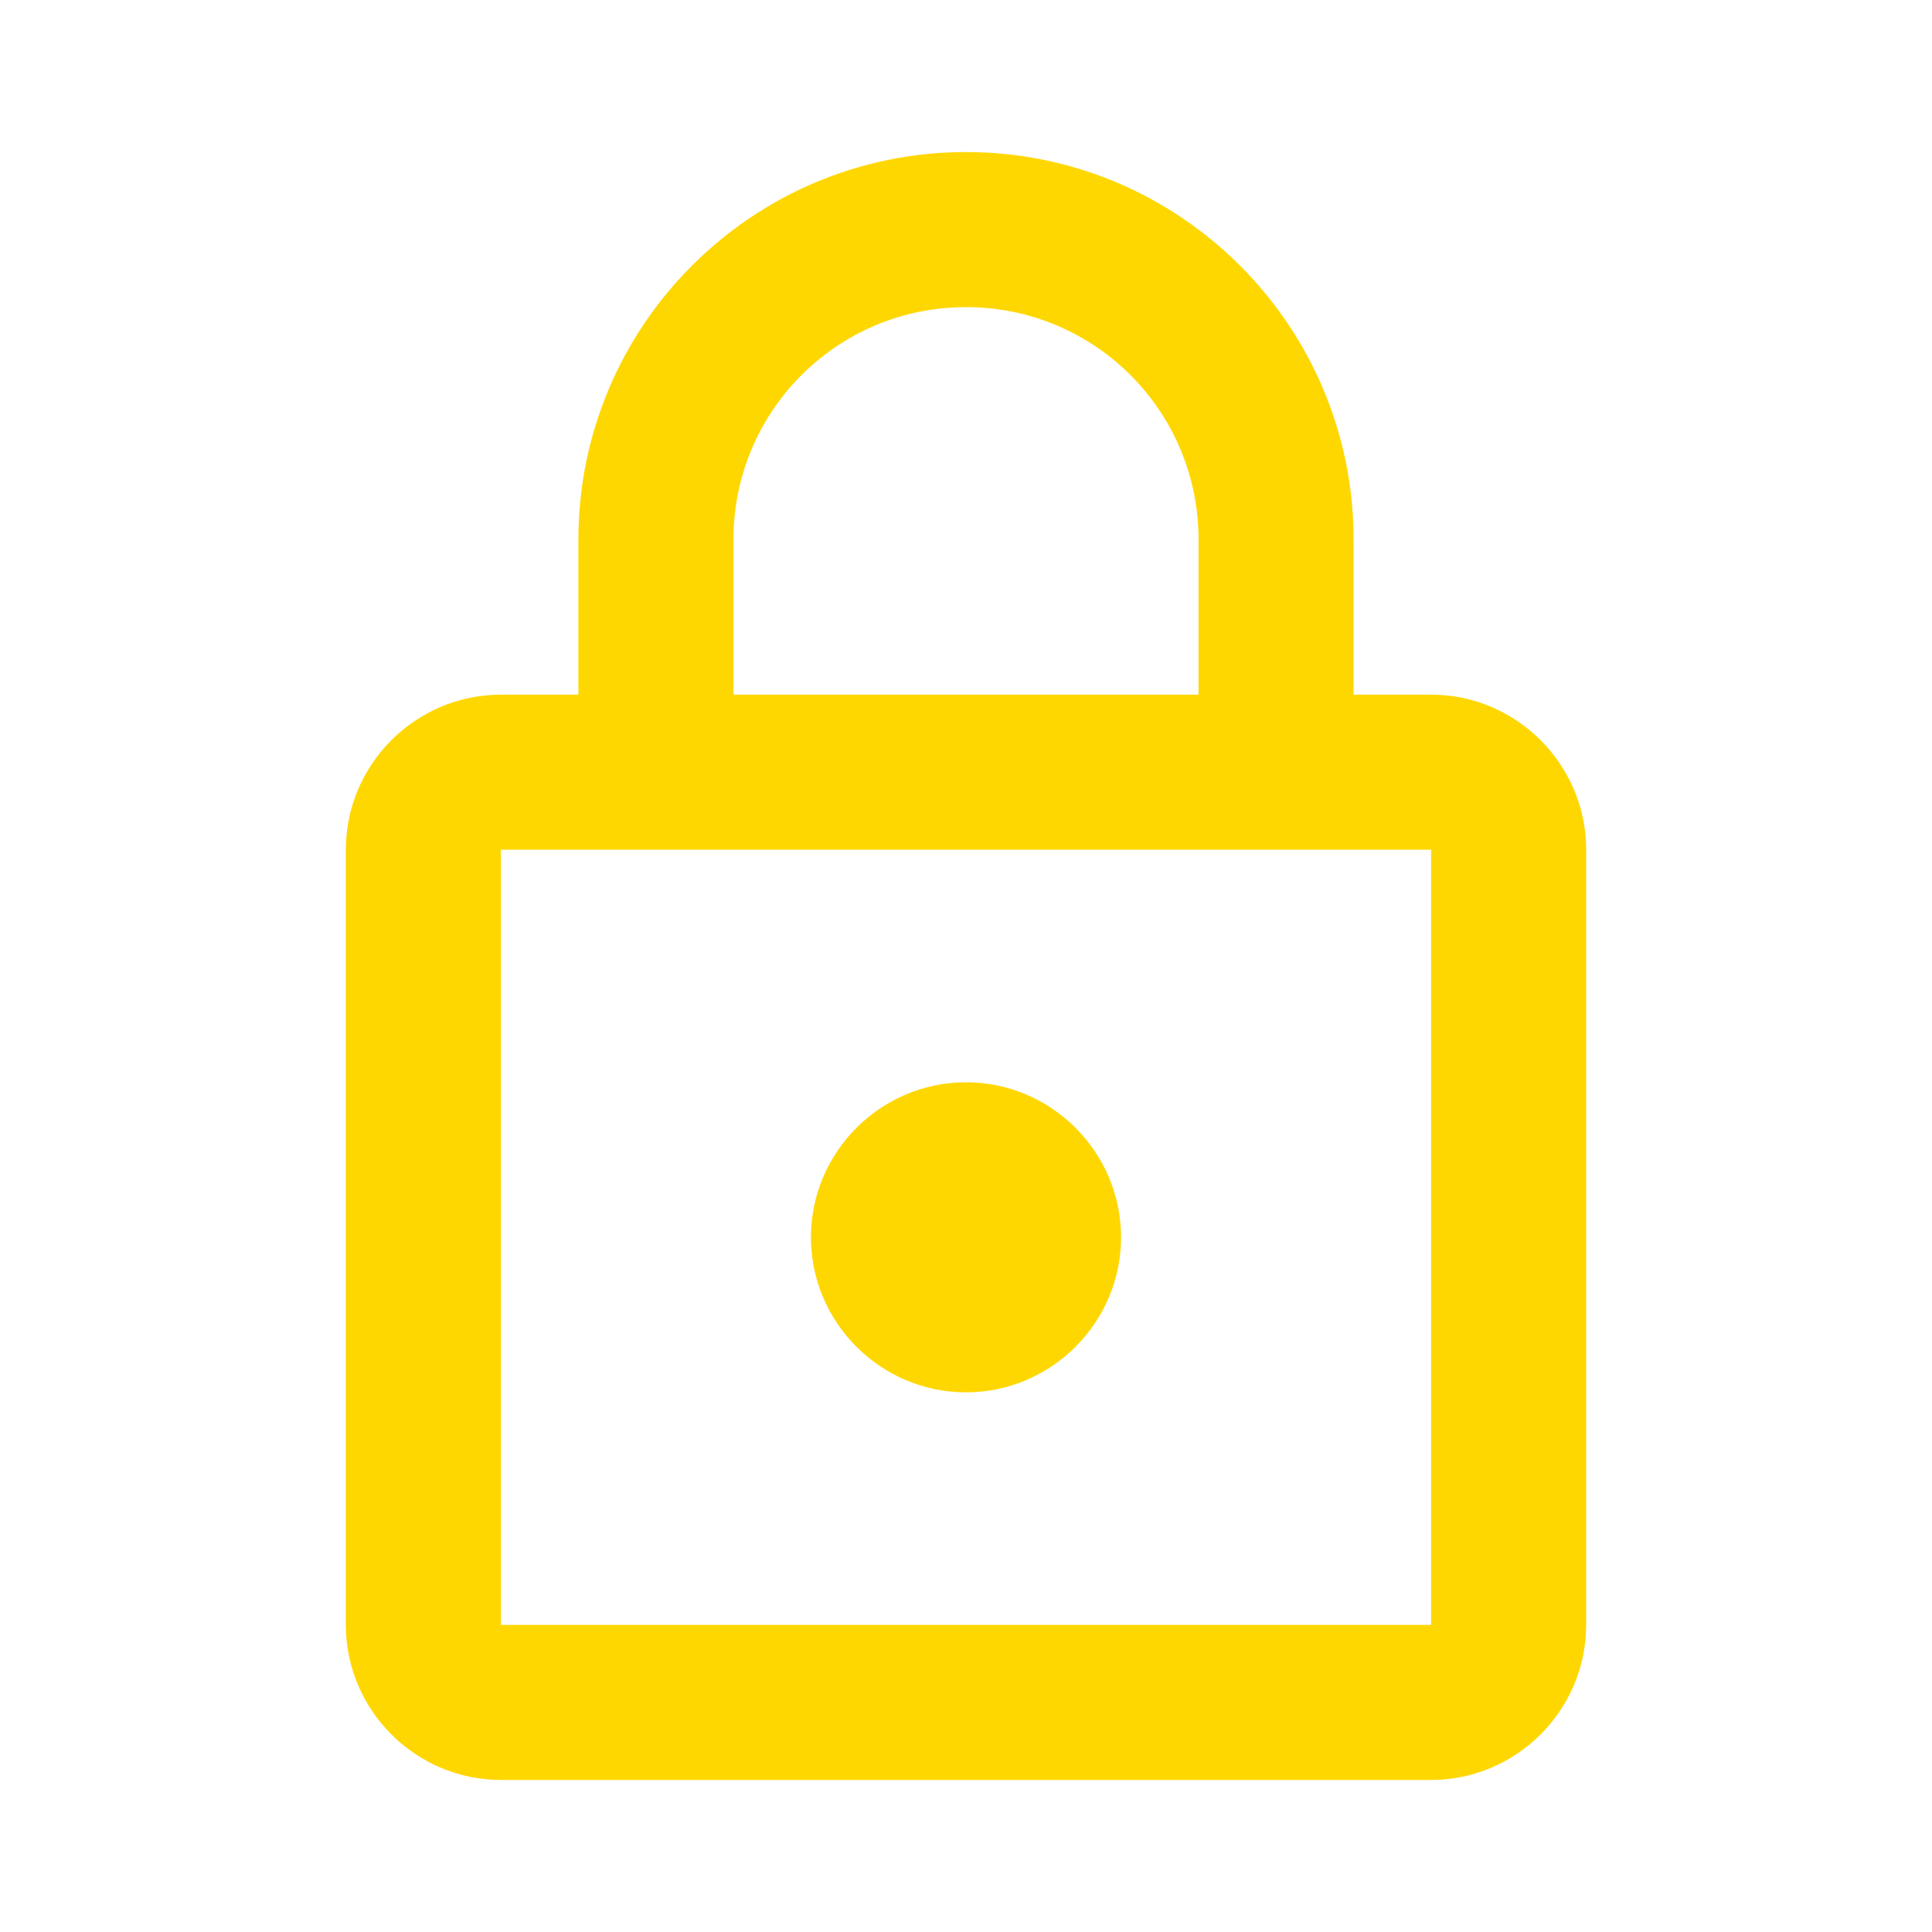
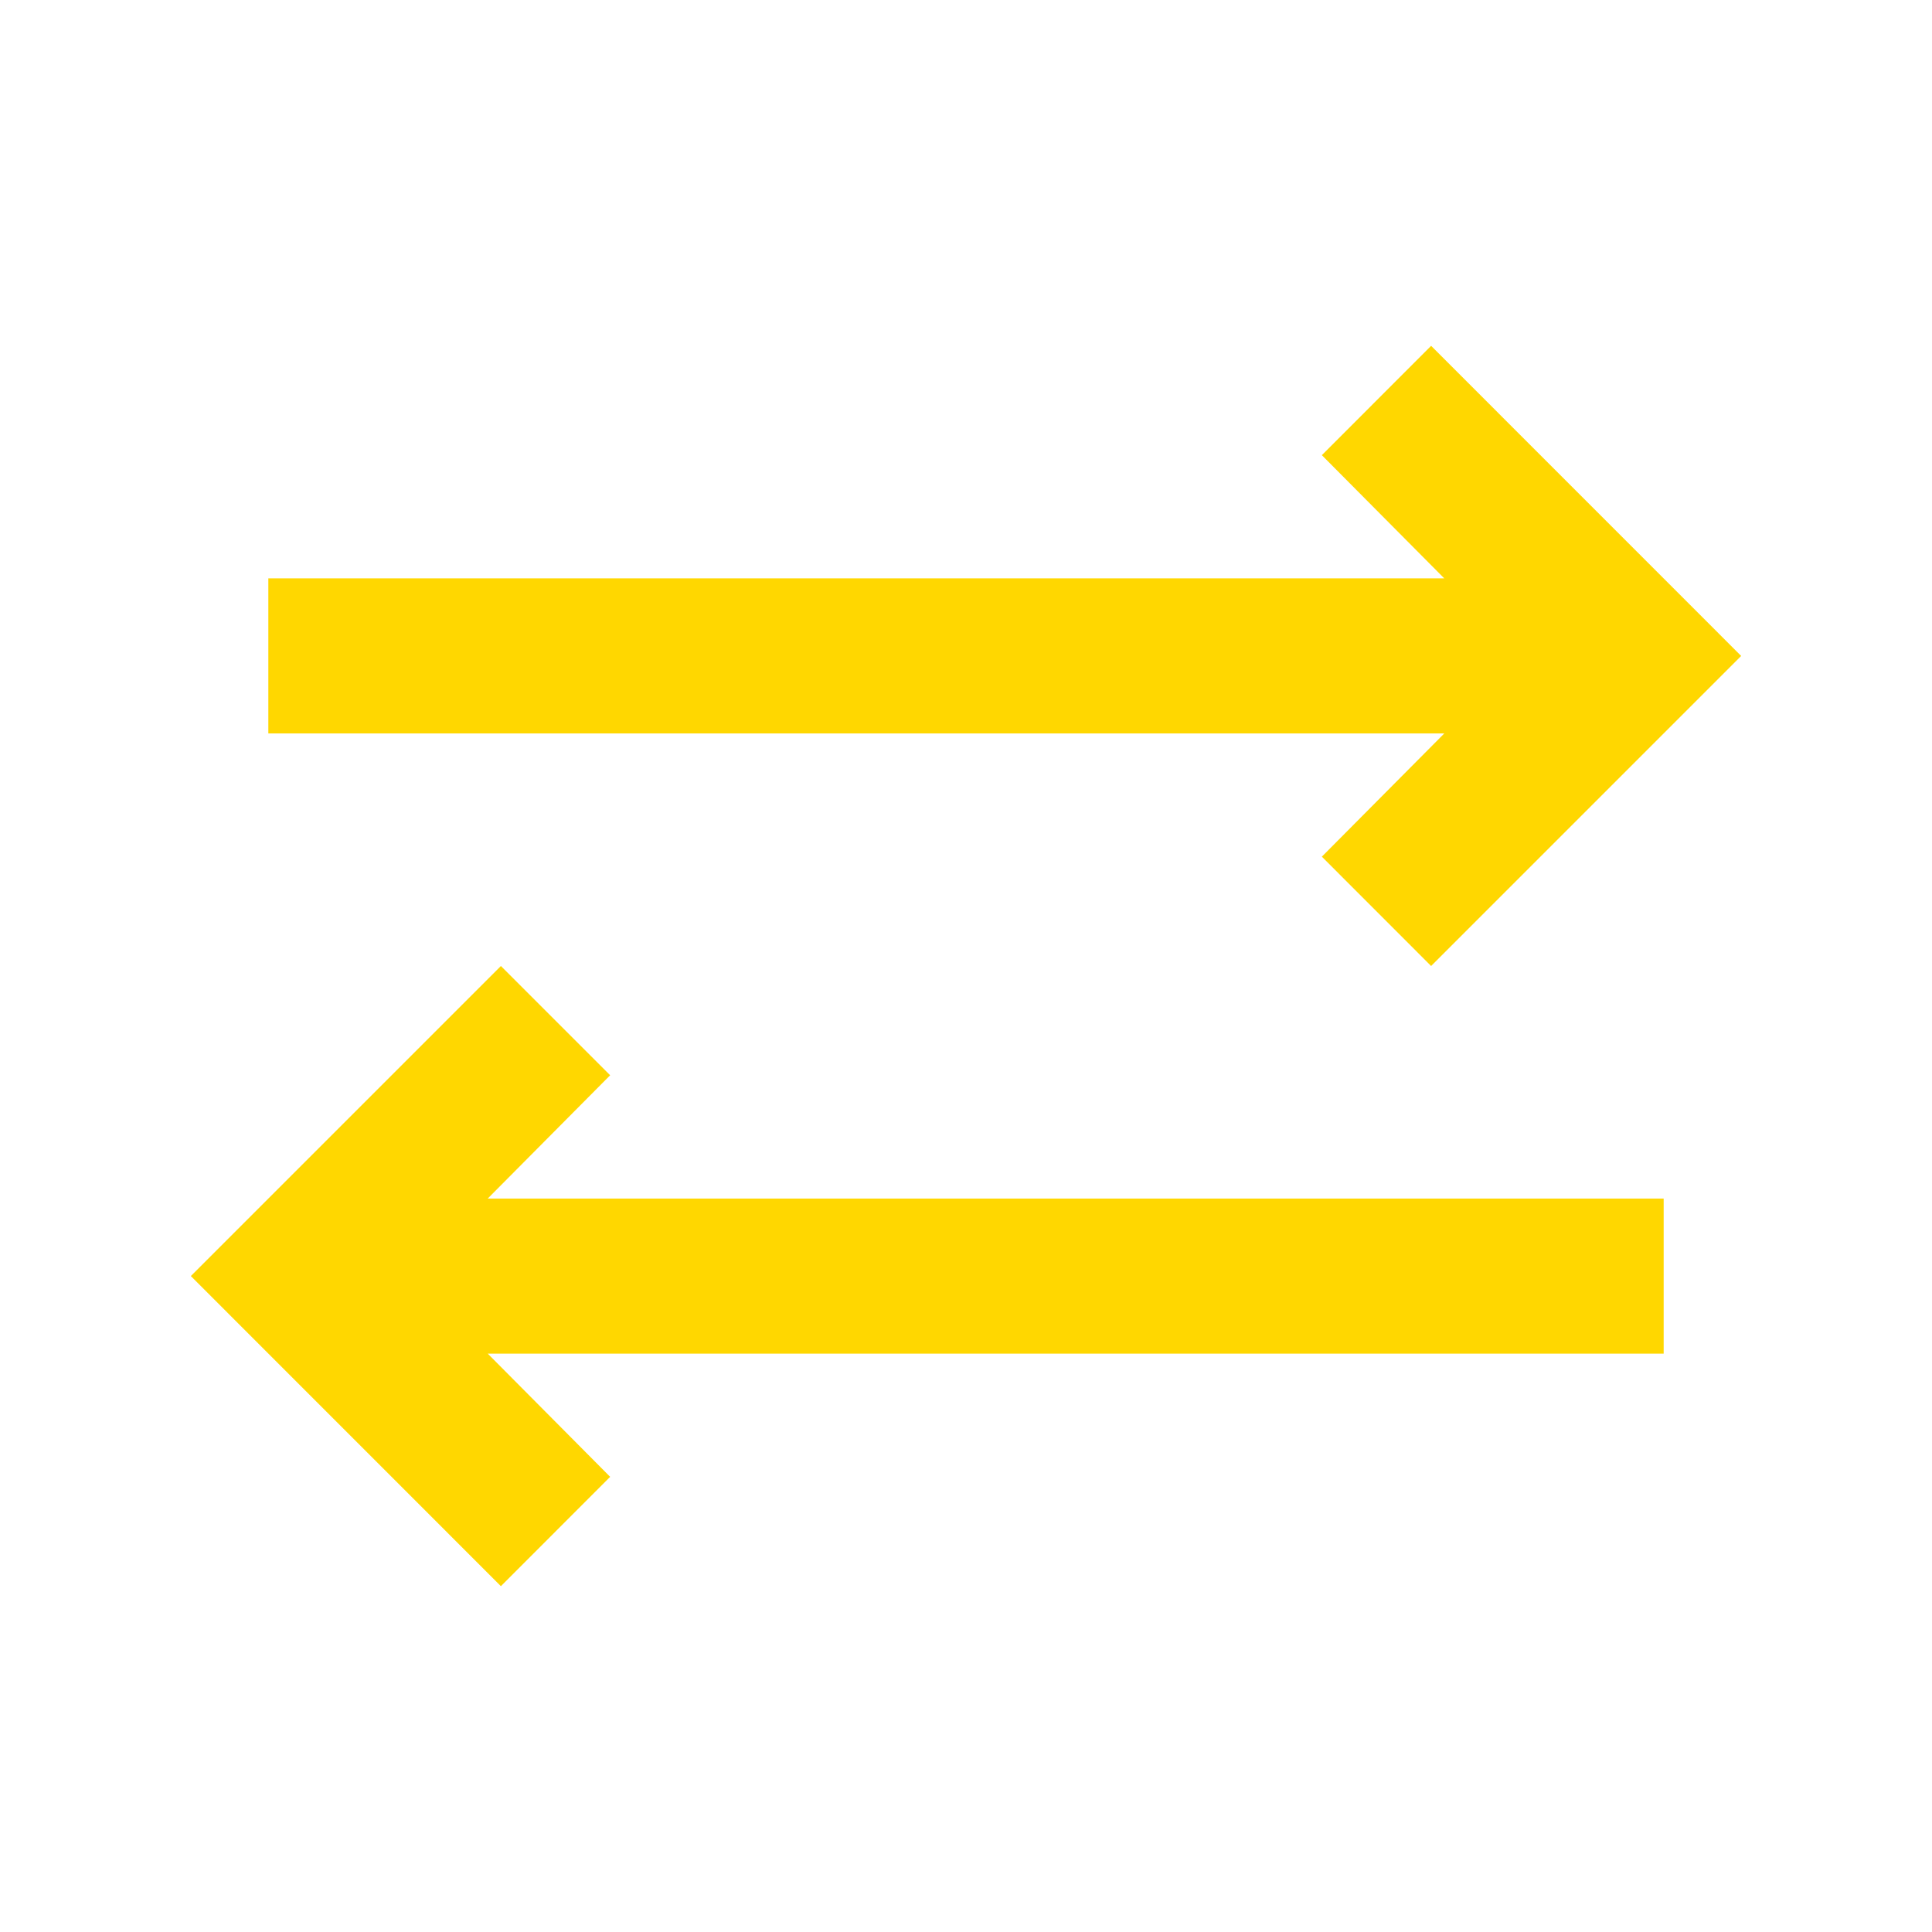
<svg xmlns="http://www.w3.org/2000/svg" width="27" height="27" viewBox="0 0 27 27" fill="none">
-   <path d="M20 9.708H18.917V7.542C18.917 4.552 16.49 2.125 13.5 2.125C10.51 2.125 8.083 4.552 8.083 7.542V9.708H7C5.808 9.708 4.833 10.683 4.833 11.875V22.708C4.833 23.9 5.808 24.875 7 24.875H20C21.192 24.875 22.167 23.9 22.167 22.708V11.875C22.167 10.683 21.192 9.708 20 9.708ZM10.25 7.542C10.25 5.743 11.702 4.292 13.5 4.292C15.298 4.292 16.75 5.743 16.75 7.542V9.708H10.25V7.542ZM20 22.708H7V11.875H20V22.708ZM13.5 19.458C14.692 19.458 15.667 18.483 15.667 17.292C15.667 16.1 14.692 15.125 13.5 15.125C12.308 15.125 11.333 16.1 11.333 17.292C11.333 18.483 12.308 19.458 13.5 19.458Z" fill="#FFD700" />
+   <path d="M8.527 15.027L7 13.5L2.667 17.833L7 22.167L8.527 20.639L6.816 18.917H23.25V16.75H6.816L8.527 15.027Z" fill="#FFD700" />
+   <path d="M18.473 11.972L20 13.5L24.333 9.167L20 4.833L18.473 6.361L20.184 8.083H3.75V10.25H20.184L18.473 11.972Z" fill="#FFD700" />
</svg>
